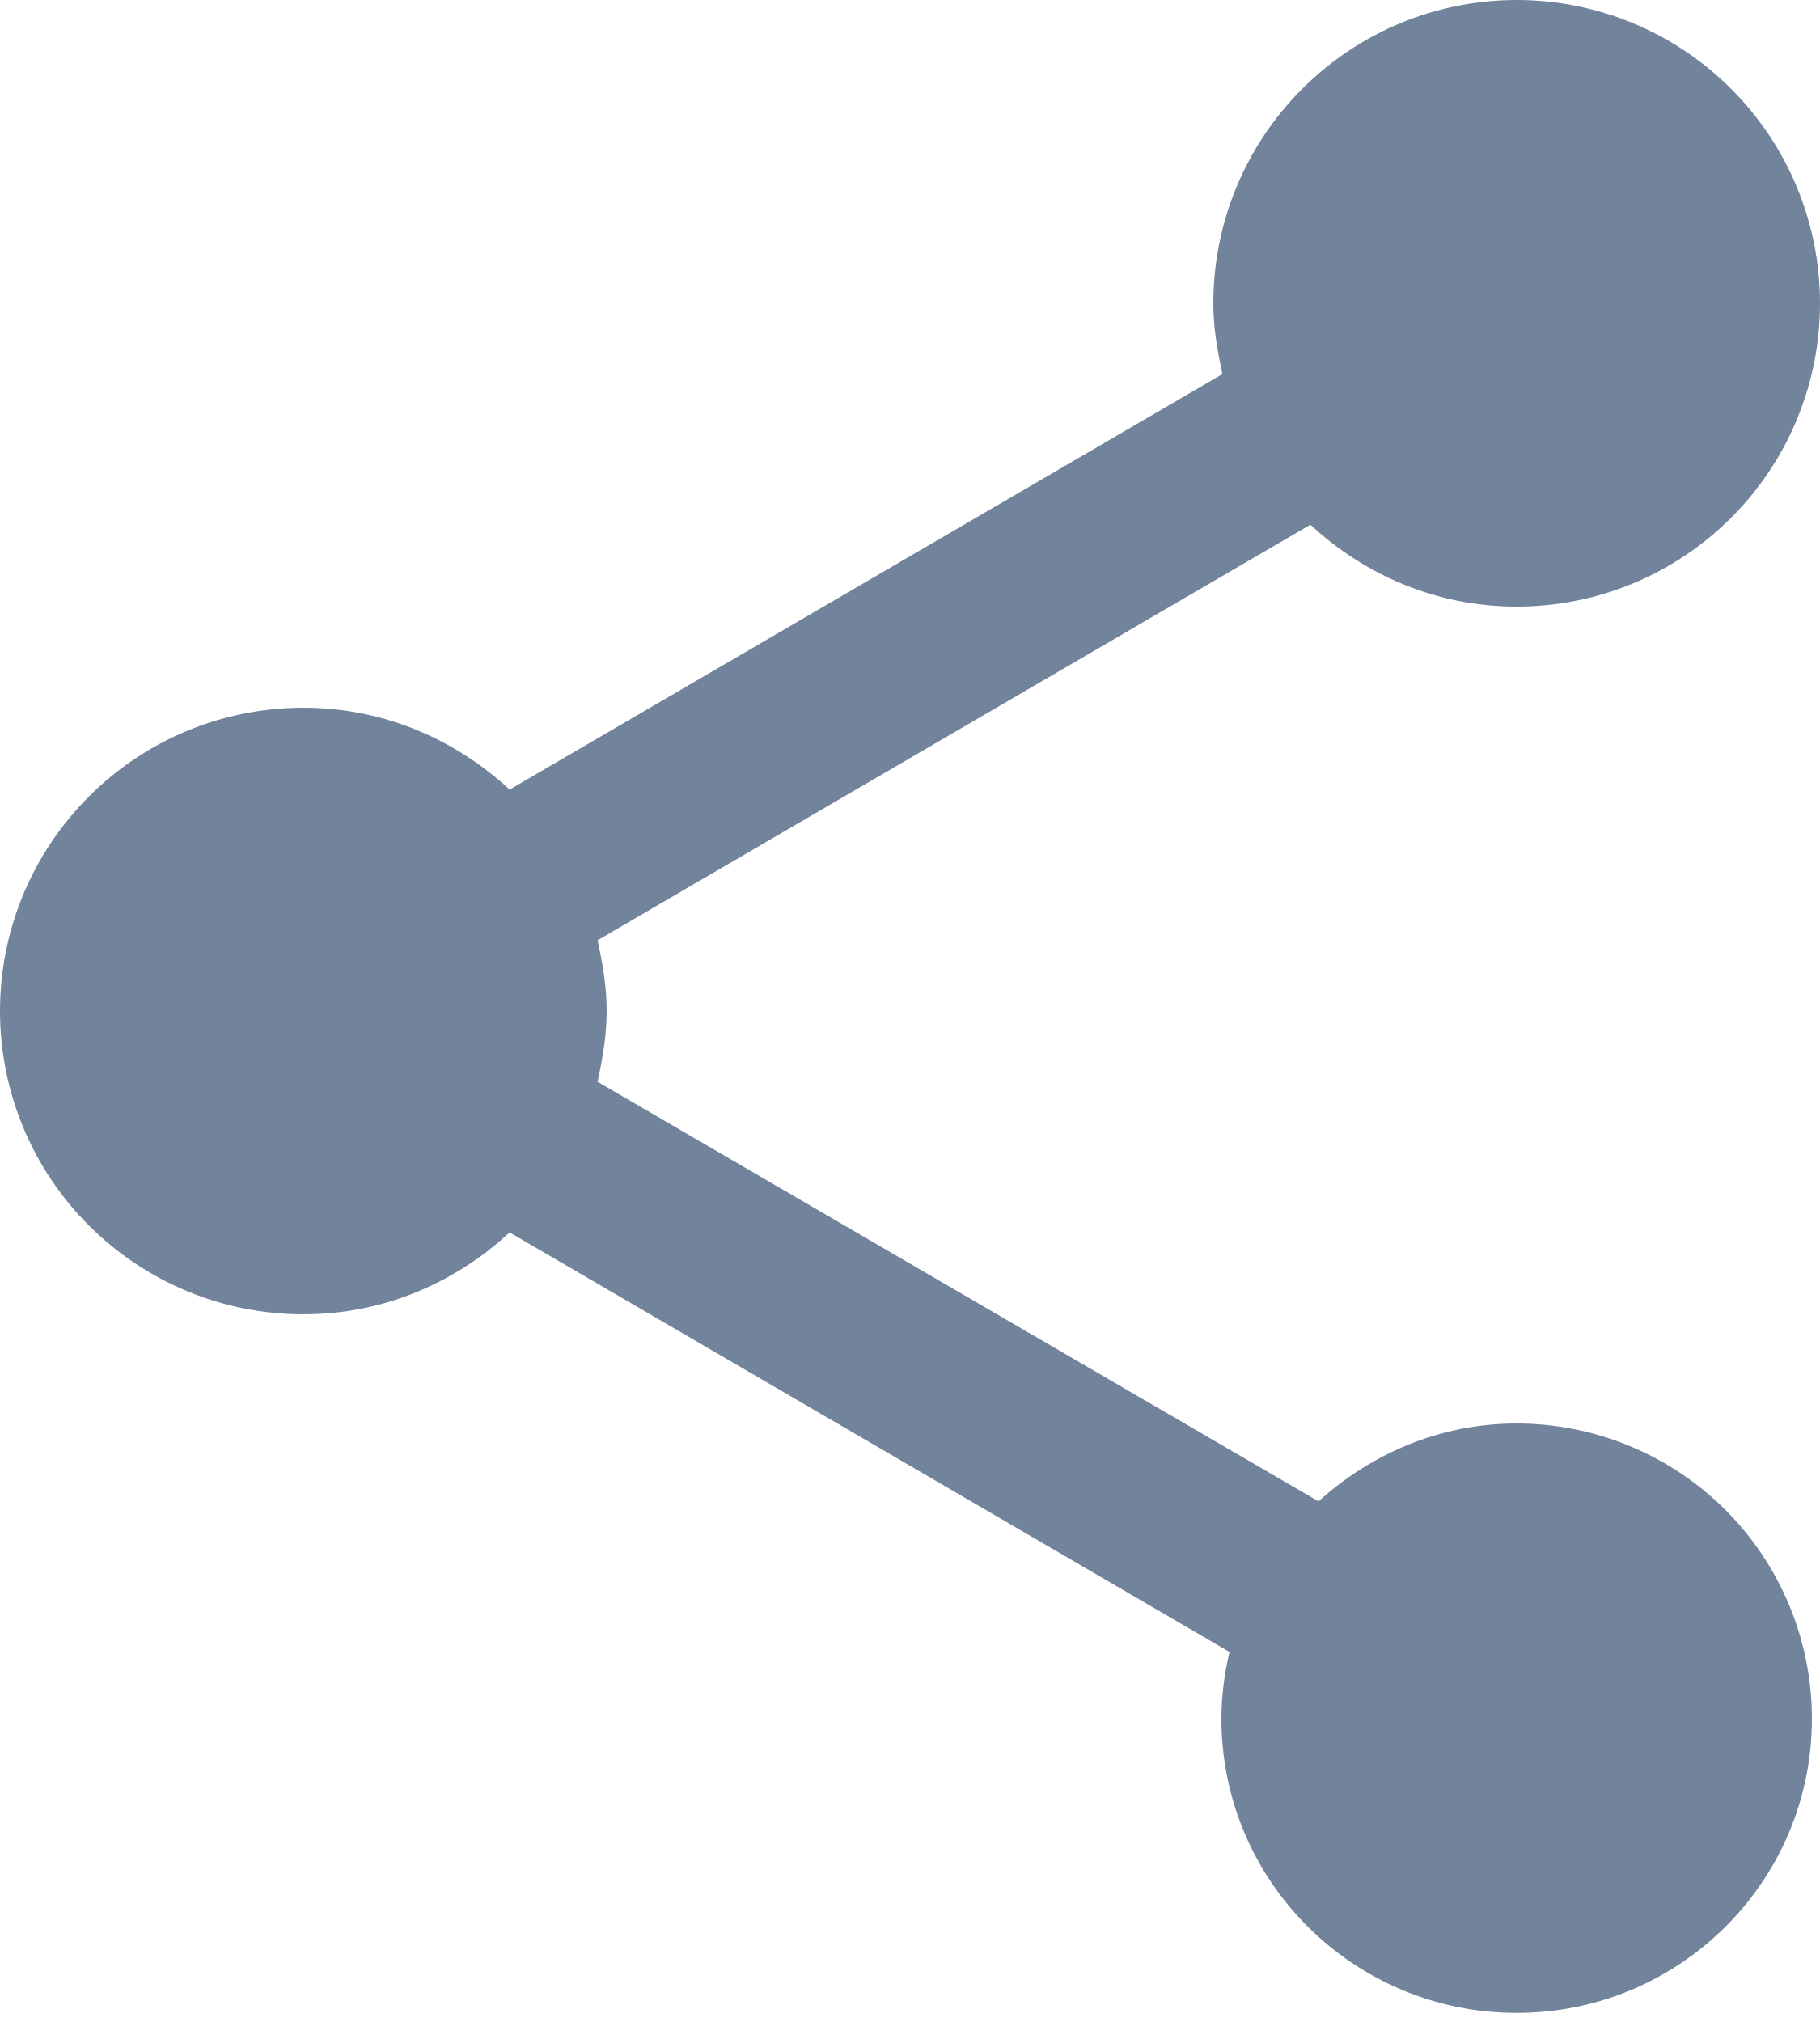
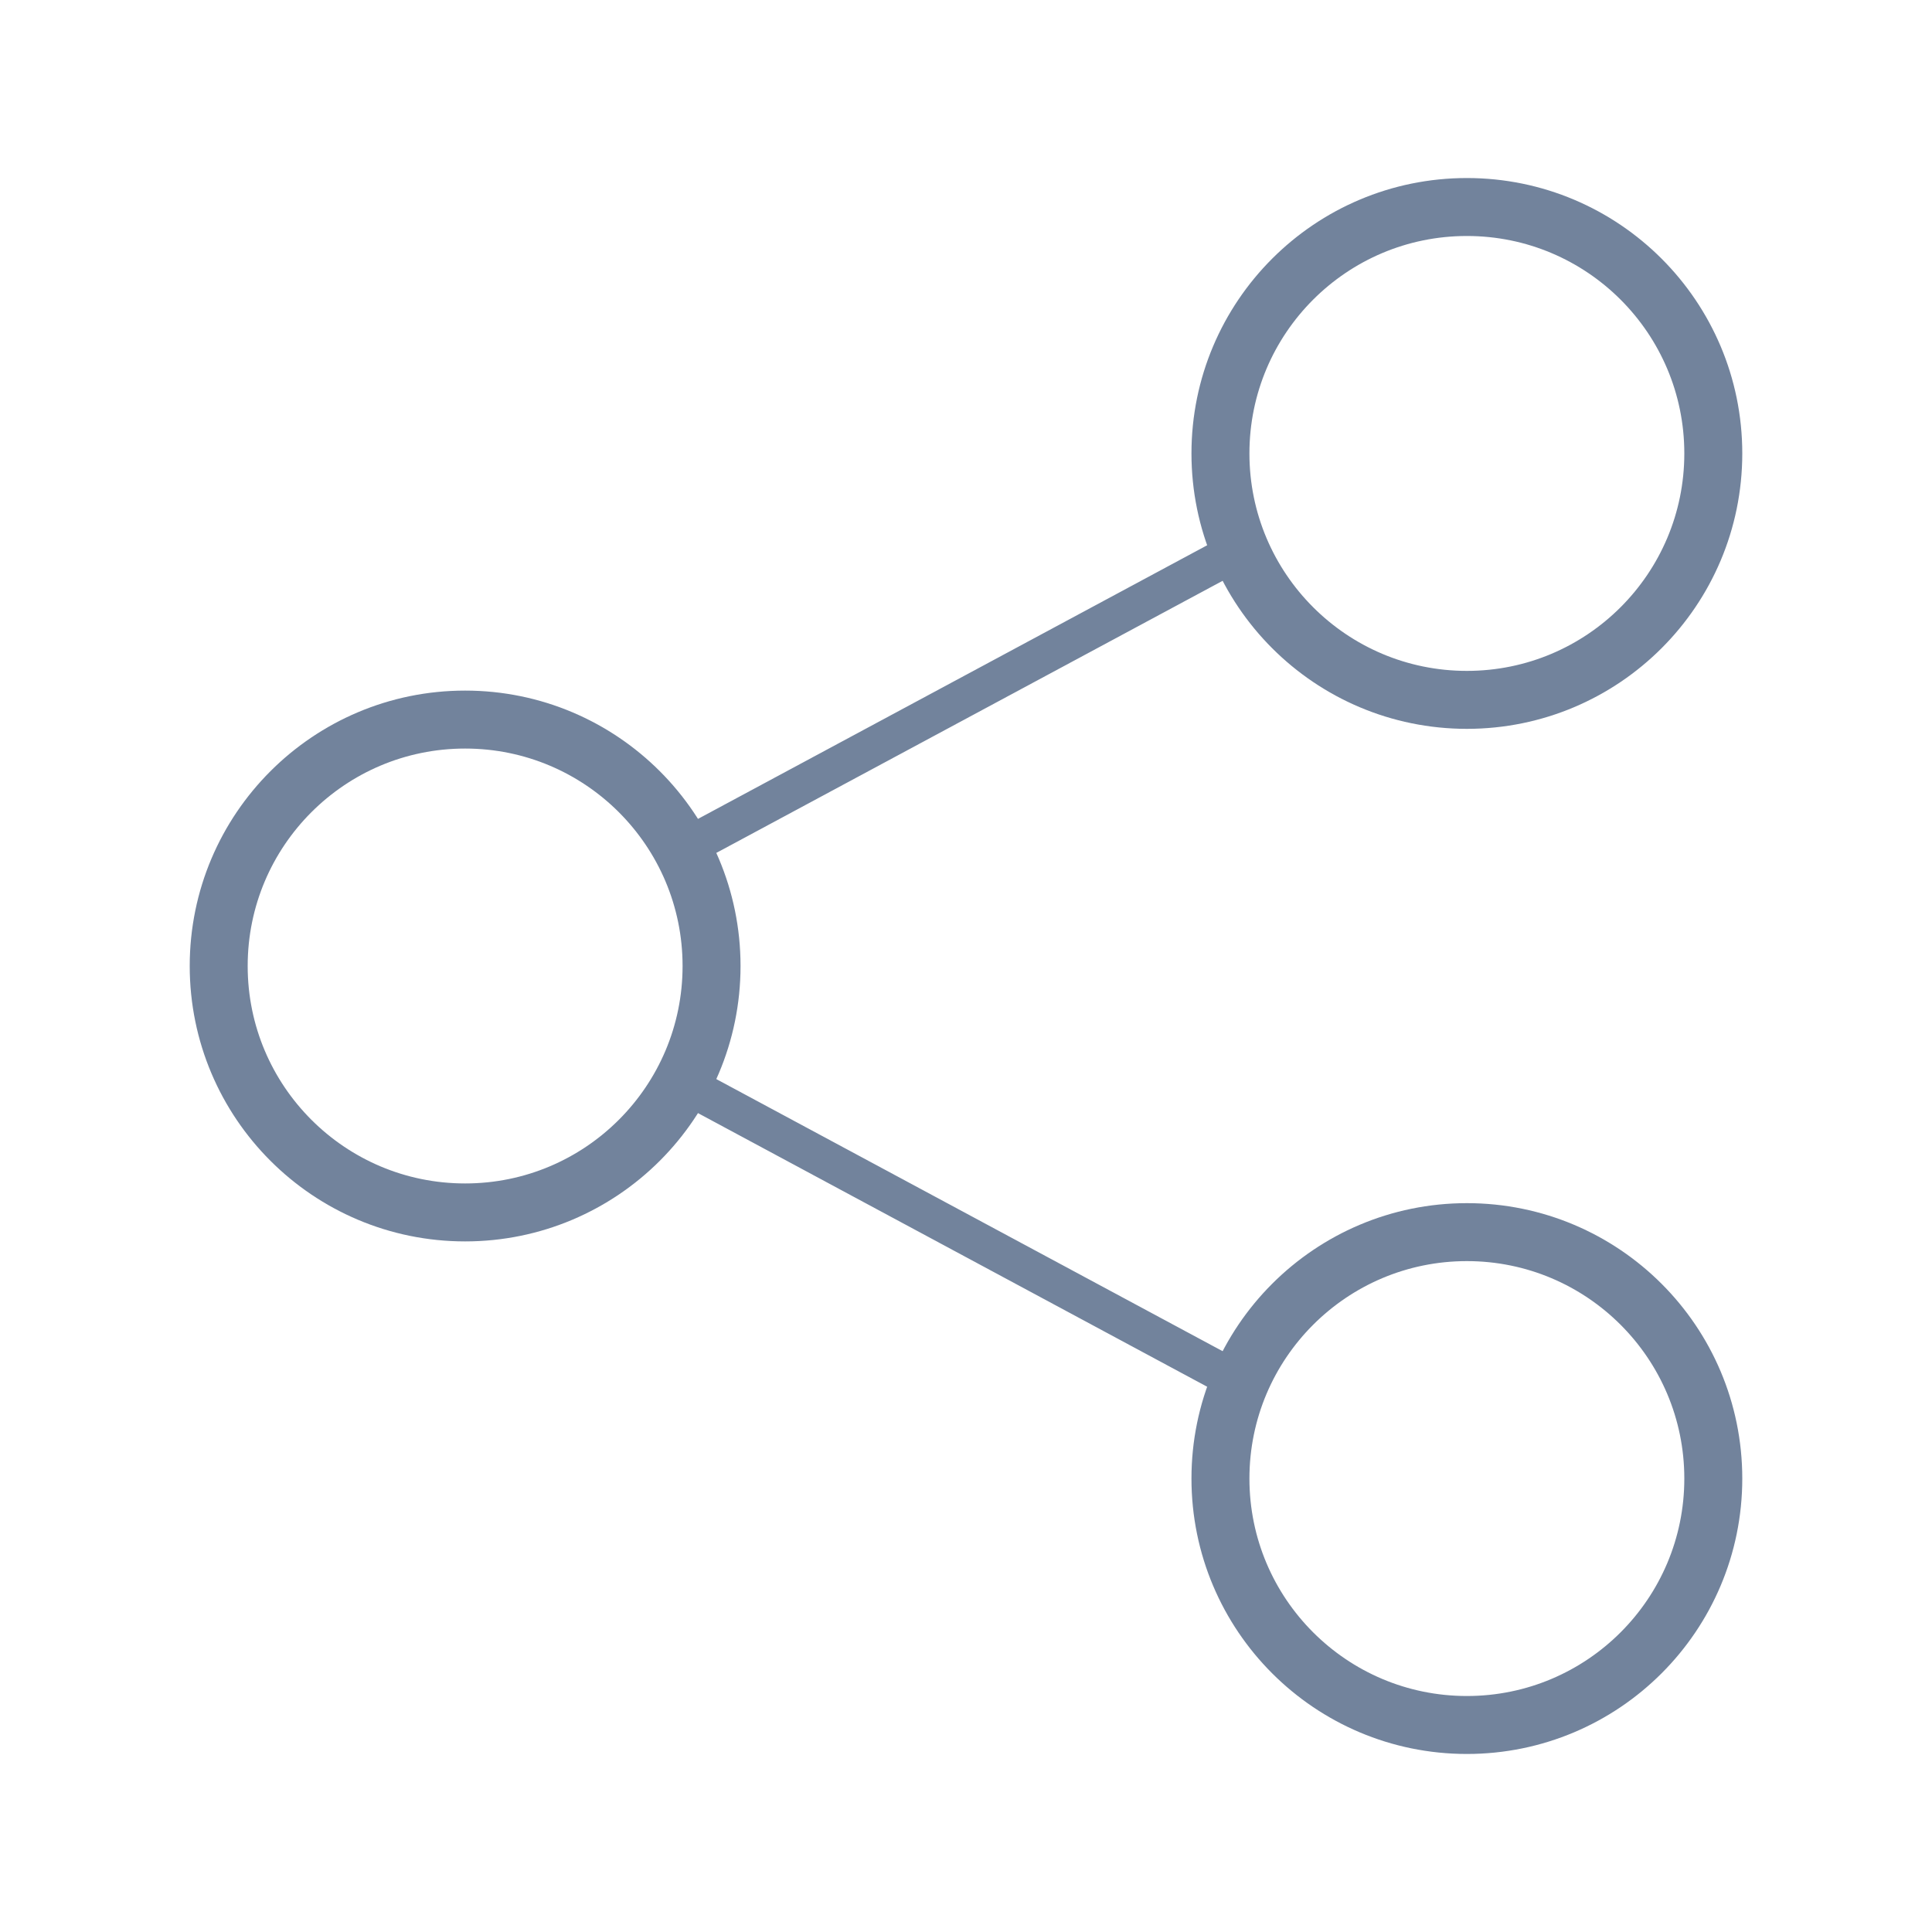
- <svg xmlns="http://www.w3.org/2000/svg" width="18" height="20" viewBox="0 0 18 20" fill="none">
-   <path d="M15 14.08C14.24 14.08 13.56 14.38 13.04 14.85L5.91 10.7C5.96 10.47 6 10.24 6 10C6 9.76 5.96 9.53 5.91 9.3L12.96 5.19C13.5 5.69 14.21 6 15 6C15.796 6 16.559 5.684 17.121 5.121C17.684 4.559 18 3.796 18 3C18 2.204 17.684 1.441 17.121 0.879C16.559 0.316 15.796 0 15 0C14.204 0 13.441 0.316 12.879 0.879C12.316 1.441 12 2.204 12 3C12 3.24 12.04 3.47 12.09 3.7L5.04 7.81C4.5 7.31 3.79 7 3 7C2.204 7 1.441 7.316 0.879 7.879C0.316 8.441 0 9.204 0 10C0 10.796 0.316 11.559 0.879 12.121C1.441 12.684 2.204 13 3 13C3.79 13 4.5 12.69 5.04 12.19L12.16 16.34C12.11 16.55 12.08 16.77 12.08 17C12.08 18.61 13.39 19.91 15 19.91C16.61 19.91 17.92 18.61 17.92 17C17.92 16.226 17.612 15.483 17.065 14.935C16.517 14.388 15.774 14.08 15 14.08Z" fill="#72839c" />
+ <svg xmlns="http://www.w3.org/2000/svg" id="Layer_1" data-name="Layer 1" viewBox="0 0 200 200">
+   <defs>
+     <style>.cls-1,.cls-2{fill:none;stroke:#72839c;stroke-miterlimit:10;}.cls-1{stroke-width:6px;}.cls-2{stroke-width:4px;}</style>
+   </defs>
+   <circle class="cls-1" cx="151.85" cy="46.94" r="25.51" />
+   <circle class="cls-1" cx="151.85" cy="153.06" r="25.51" />
+   <circle class="cls-1" cx="48.15" cy="100" r="25.51" />
+   <line class="cls-2" x1="70.62" y1="87.92" x2="128.36" y2="56.89" />
+   <line class="cls-2" x1="70.62" y1="112.08" x2="128.36" y2="143.11" />
</svg>
